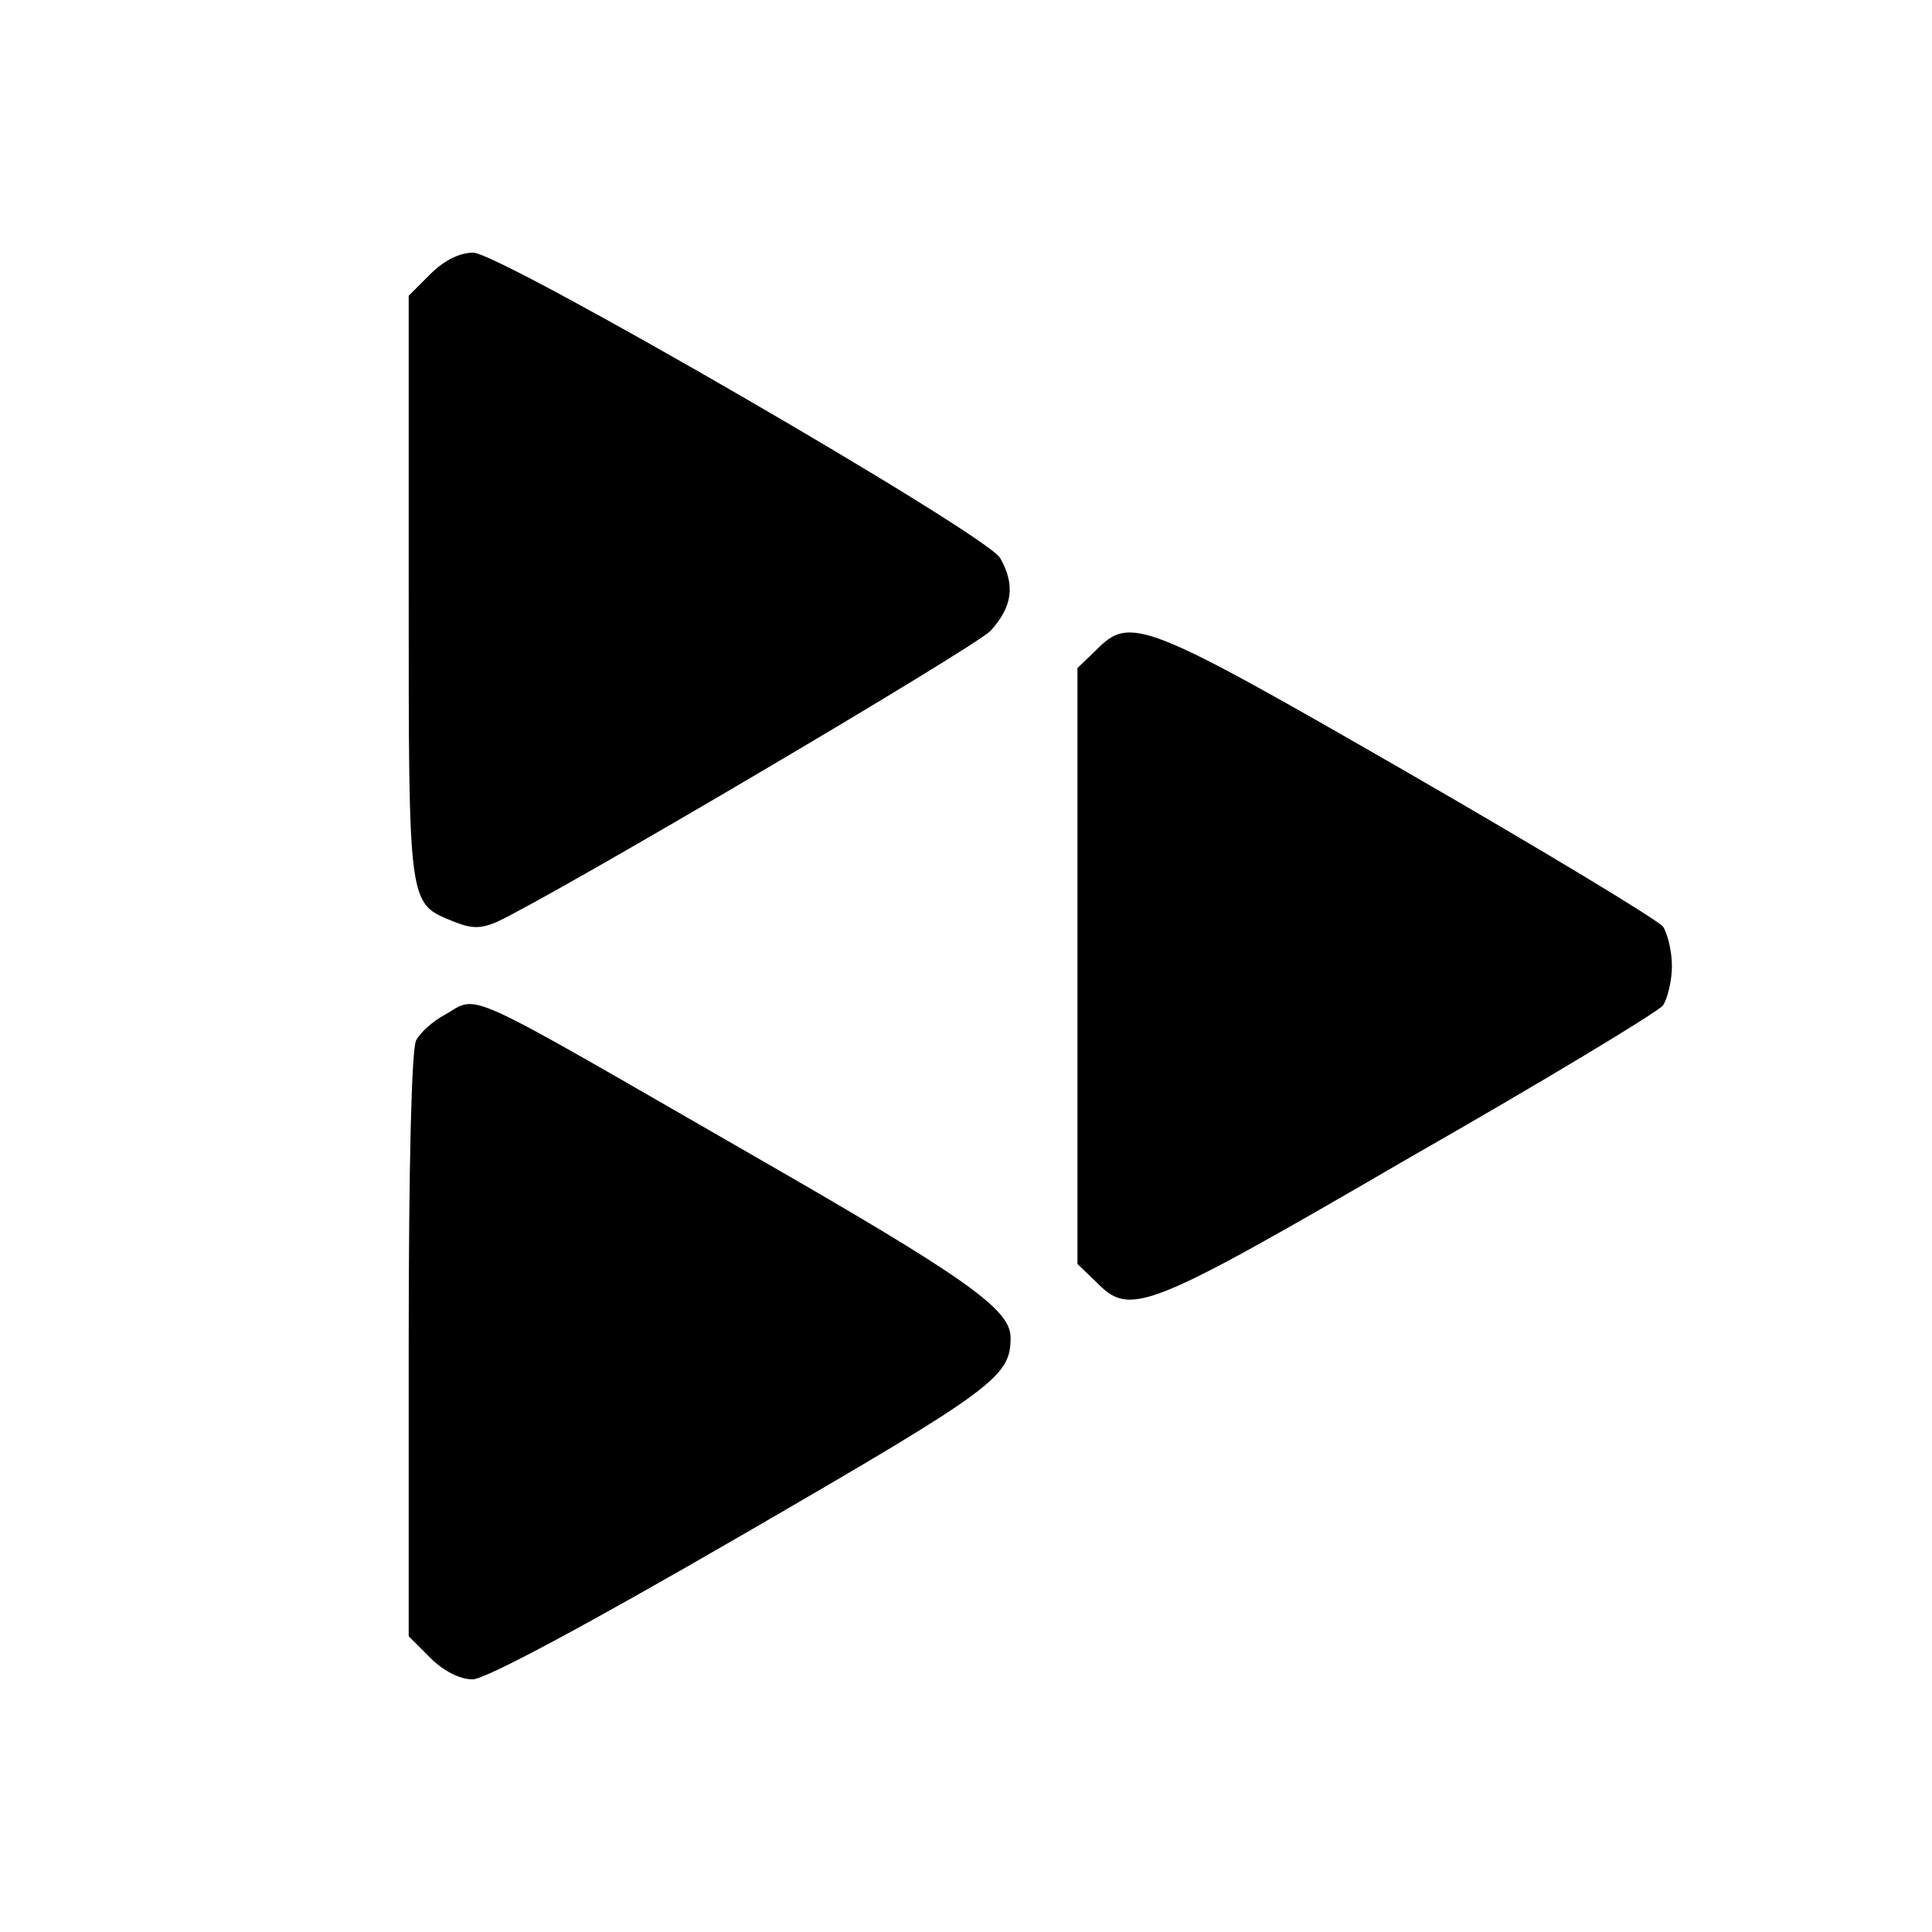
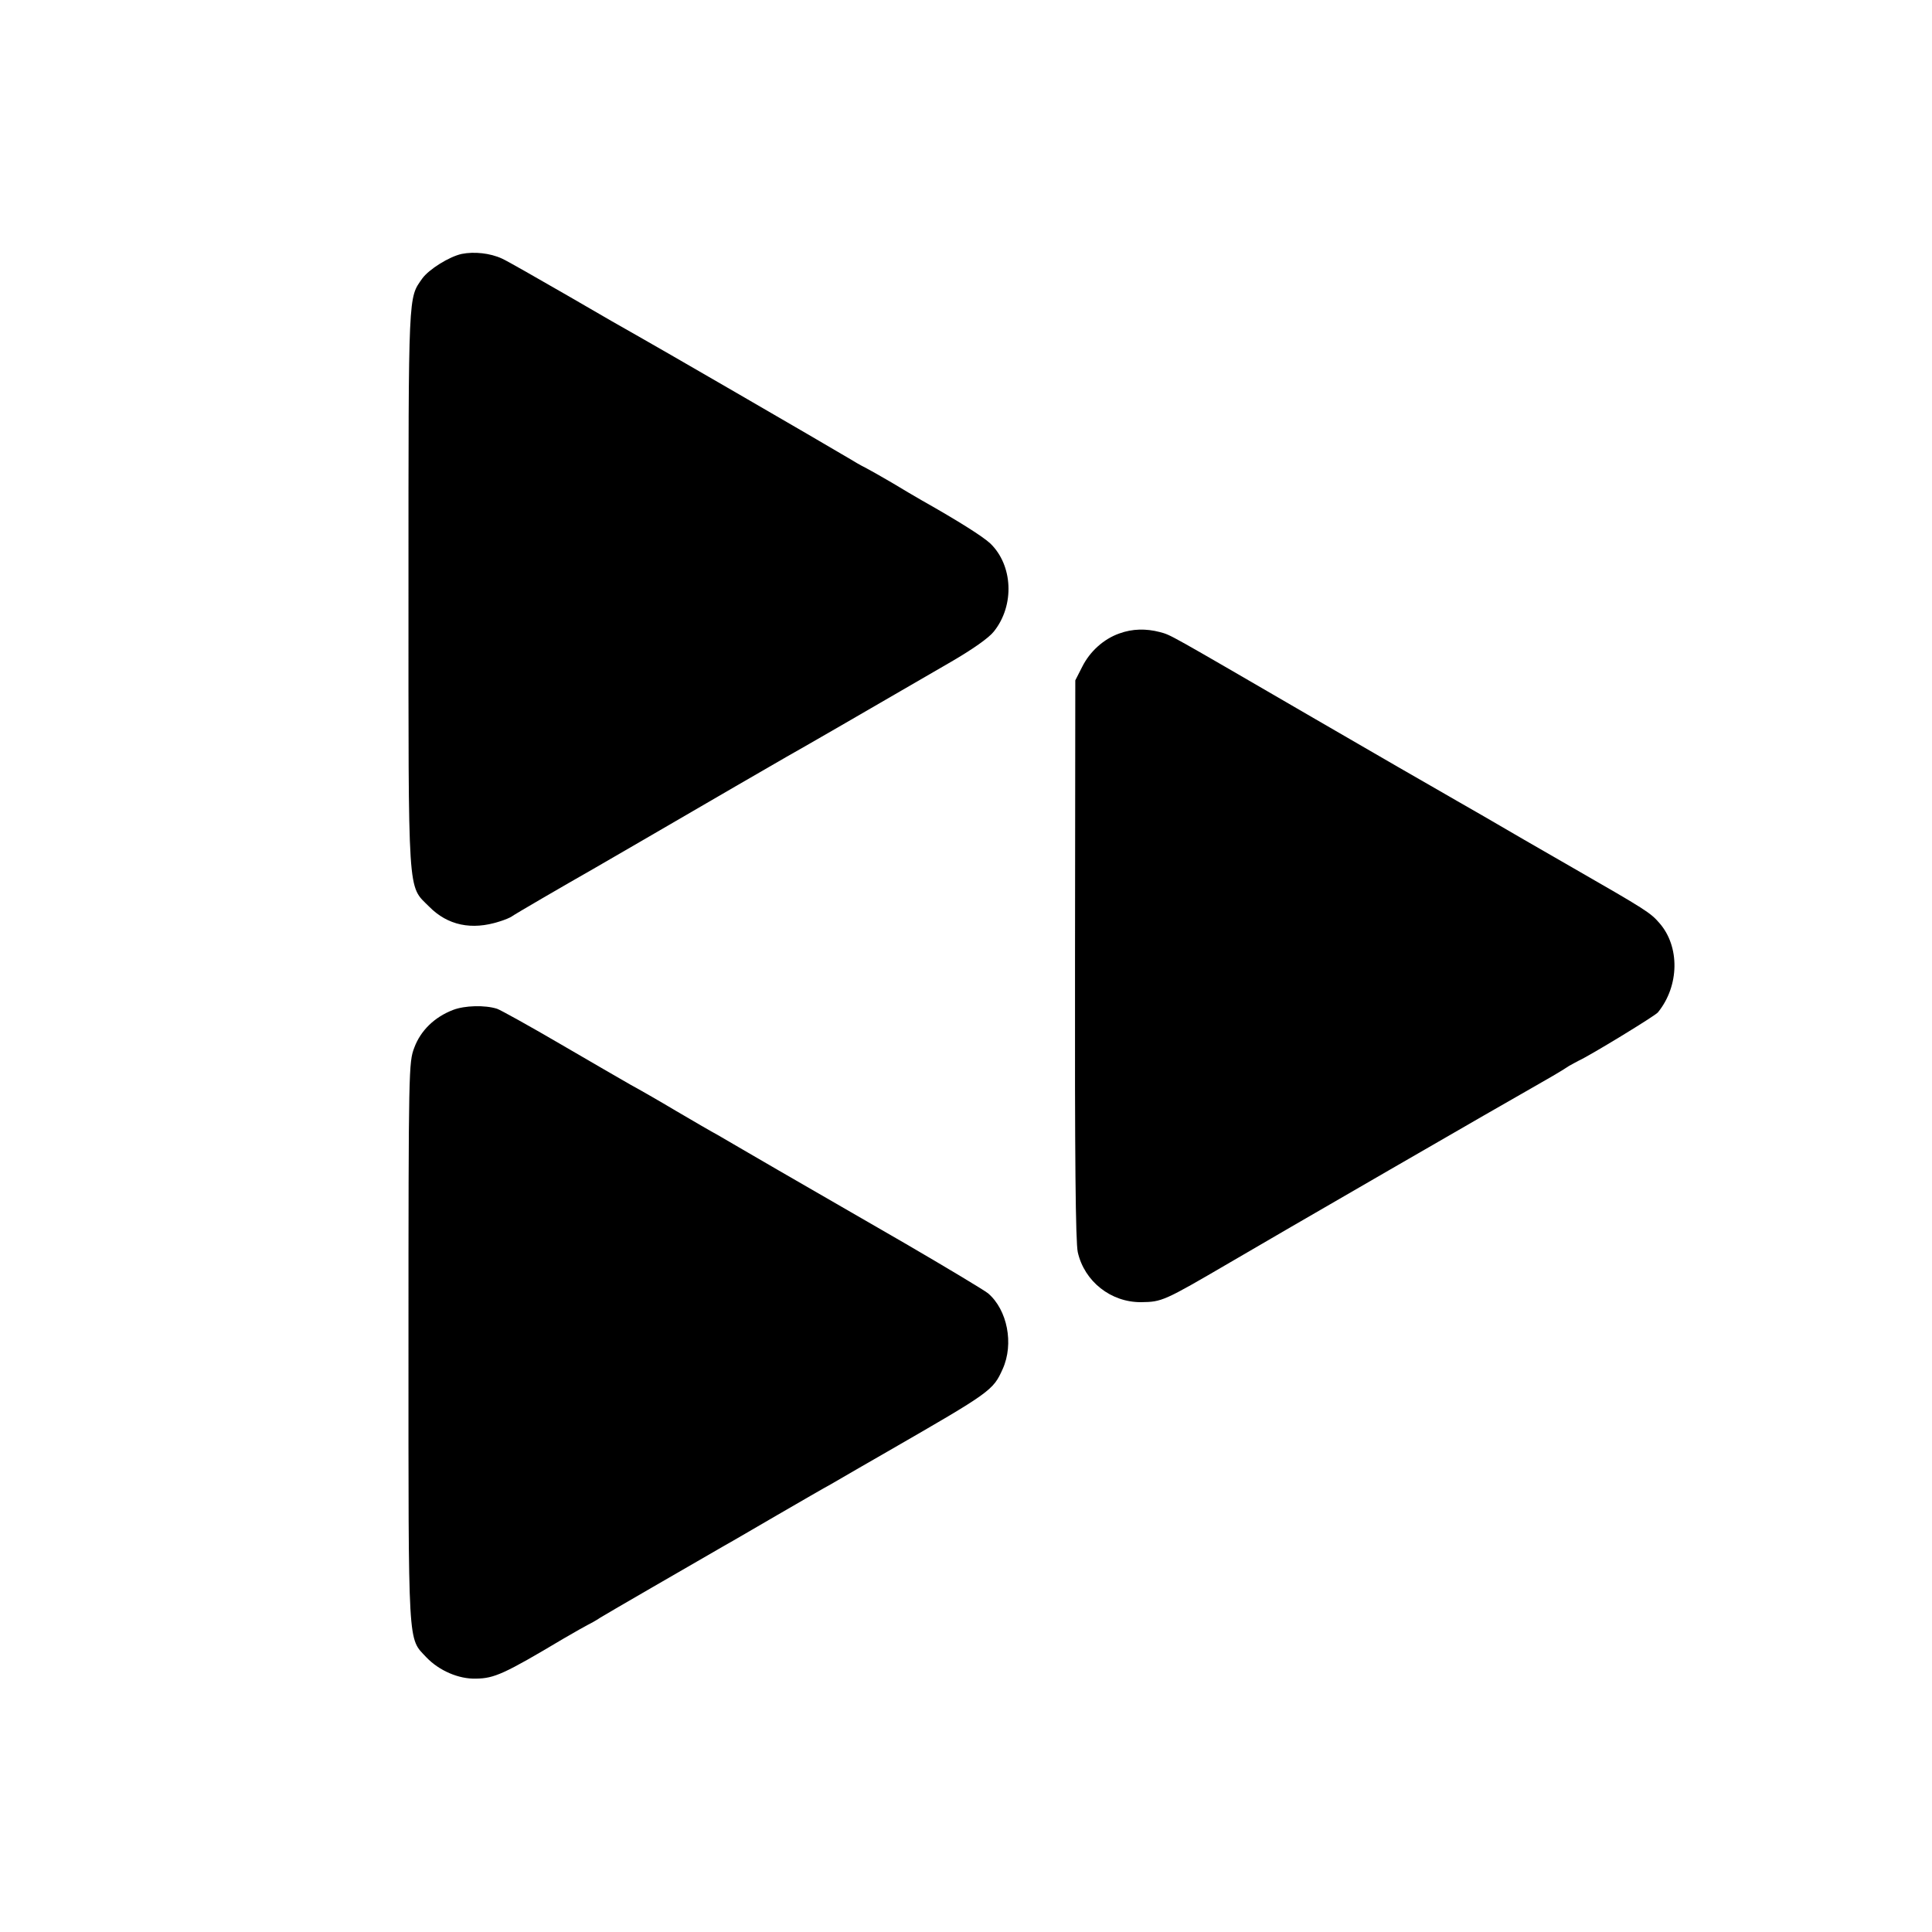
- <svg xmlns="http://www.w3.org/2000/svg" version="1.0" width="260pt" height="260pt" viewBox="0 0 260 260" preserveAspectRatio="xMidYMid meet">
-   <g transform="translate(0,260) scale(0.1,-0.1)" fill="#000000" stroke="none">
-     <path d="M579 2231 l-29 -29 0 -394 c0 -431 -1 -423 60 -448 25 -10 36 -10 58 -1 78 36 641 368 665 392 29 32 34 61 13 98 -18 32 -671 410 -709 411 -18 0 -39 -10 -58 -29z" />
-     <path d="M1475 1725 l-25 -24 0 -401 0 -401 25 -24 c46 -47 64 -41 420 166 182 104 336 197 343 206 6 9 12 33 12 53 0 20 -6 44 -12 53 -7 9 -161 102 -343 207 -356 205 -374 212 -420 165z" />
-     <path d="M598 1234 c-15 -8 -32 -23 -38 -34 -6 -12 -10 -162 -10 -410 l0 -392 29 -29 c18 -18 40 -29 57 -29 17 0 150 71 364 195 340 197 360 212 360 265 0 38 -59 80 -350 247 -398 229 -364 214 -412 187z" />
+ <svg xmlns="http://www.w3.org/2000/svg" version="1.0" width="700pt" height="700pt" viewBox="0 0 700 700" preserveAspectRatio="xMidYMid meet">
+   <g transform="translate(0,700) scale(0.1,-0.1)" fill="#000000" stroke="none">
+     <path d="M1673 6080 c-46 -10 -119 -56 -143 -89 -51 -73 -50 -38 -50 -1120 0 -1138 -4 -1077 75 -1156 67 -68 154 -86 254 -54 20 6 41 15 46 19 9 7 186 110 295 172 35 20 238 138 515 299 83 48 166 96 185 107 33 18 303 174 594 343 81 47 139 88 157 111 76 95 69 240 -13 319 -28 26 -117 82 -248 156 -19 11 -69 40 -110 65 -41 24 -82 47 -90 51 -8 4 -31 16 -50 28 -121 72 -736 428 -785 455 -22 12 -132 75 -245 141 -113 65 -221 127 -241 136 -43 20 -101 26 -146 17z" />
+     <path d="M4056 4705 c-57 -20 -107 -65 -135 -121 l-25 -49 -1 -1010 c-1 -728 2 -1024 10 -1062 24 -106 120 -182 230 -181 75 1 82 4 320 143 139 82 1044 605 1095 633 51 29 107 61 135 80 11 6 27 15 35 19 40 18 278 163 287 175 78 96 80 239 5 324 -32 37 -49 48 -312 199 -113 65 -259 149 -325 188 -66 38 -138 79 -160 92 -22 12 -224 129 -450 260 -546 317 -520 303 -563 315 -50 13 -99 12 -146 -5z" />
+     <path d="M1642 3341 c-68 -26 -118 -75 -141 -137 -20 -53 -21 -71 -21 -1068 0 -1123 -3 -1068 65 -1141 46 -48 117 -79 180 -77 66 1 102 17 315 144 41 24 82 47 90 51 8 4 29 15 45 26 24 15 327 190 450 261 17 9 102 59 190 110 88 51 176 102 195 112 19 11 64 37 100 58 36 21 84 48 106 61 375 216 382 221 417 299 41 91 17 214 -53 274 -15 12 -150 93 -301 181 -151 87 -357 206 -459 265 -102 59 -201 117 -220 128 -19 10 -86 49 -149 86 -62 37 -137 80 -165 95 -28 16 -144 83 -257 149 -113 66 -216 123 -228 127 -44 14 -117 12 -159 -4z" />
  </g>
</svg>
